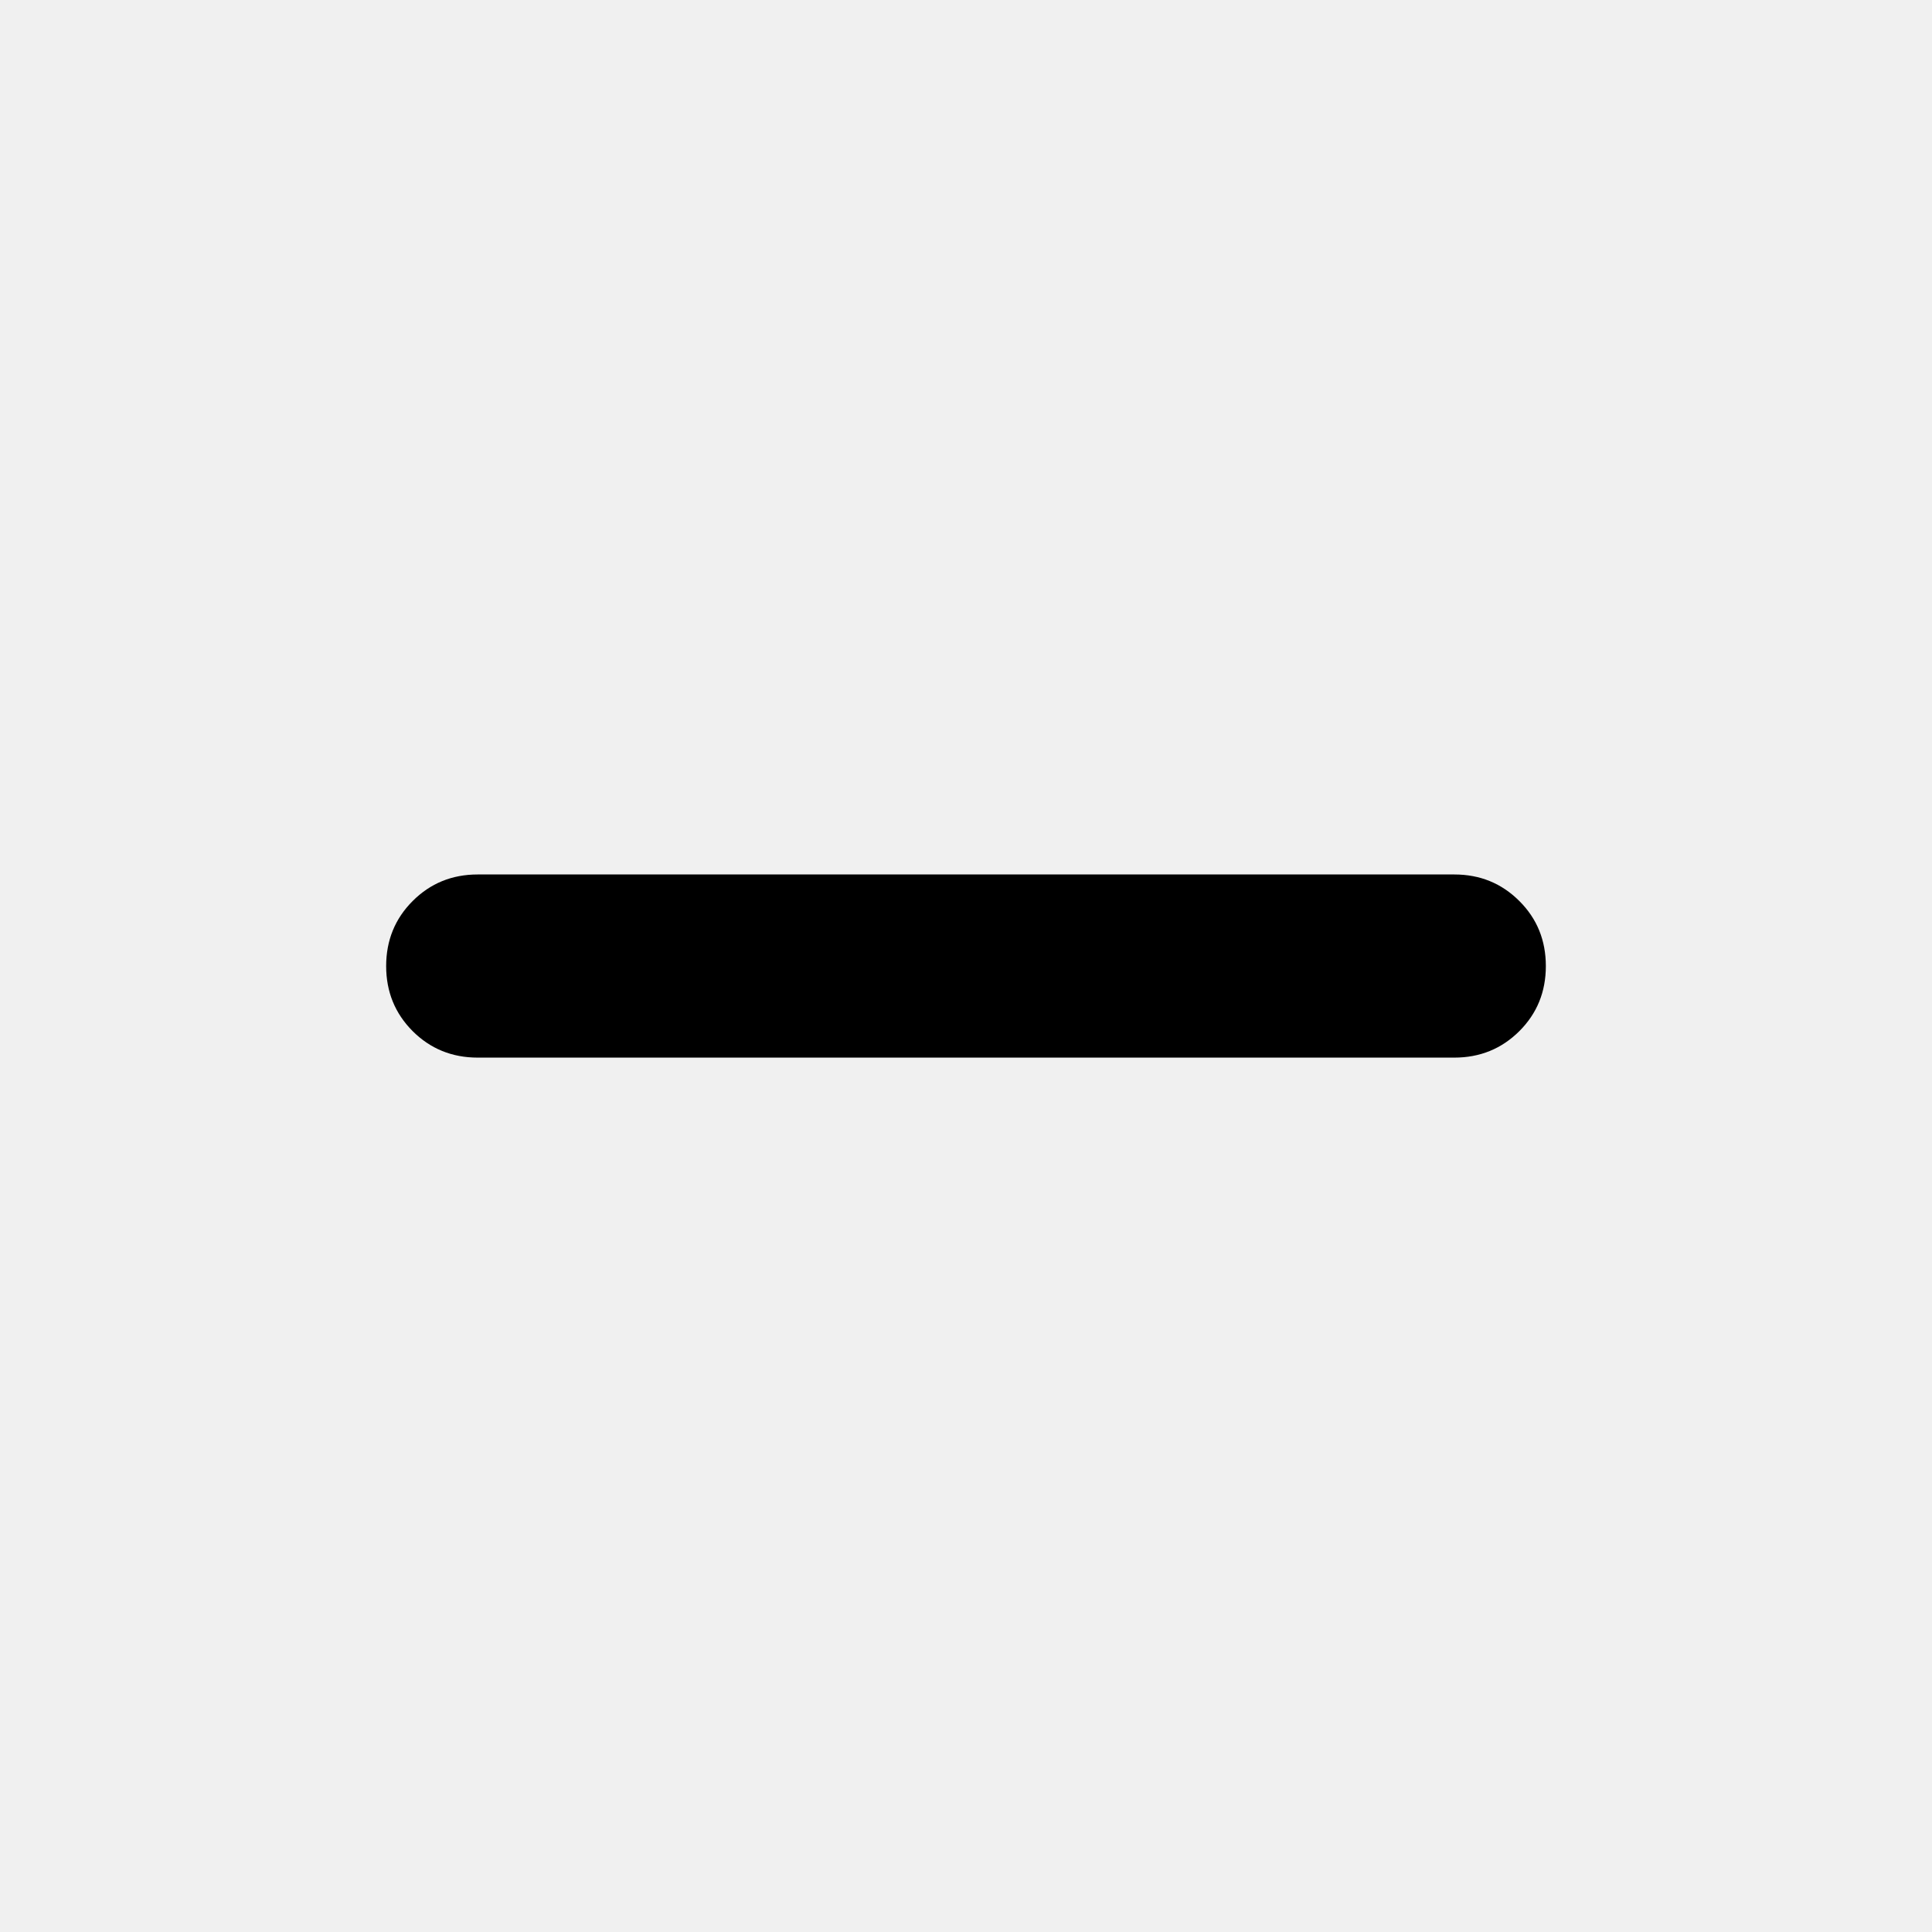
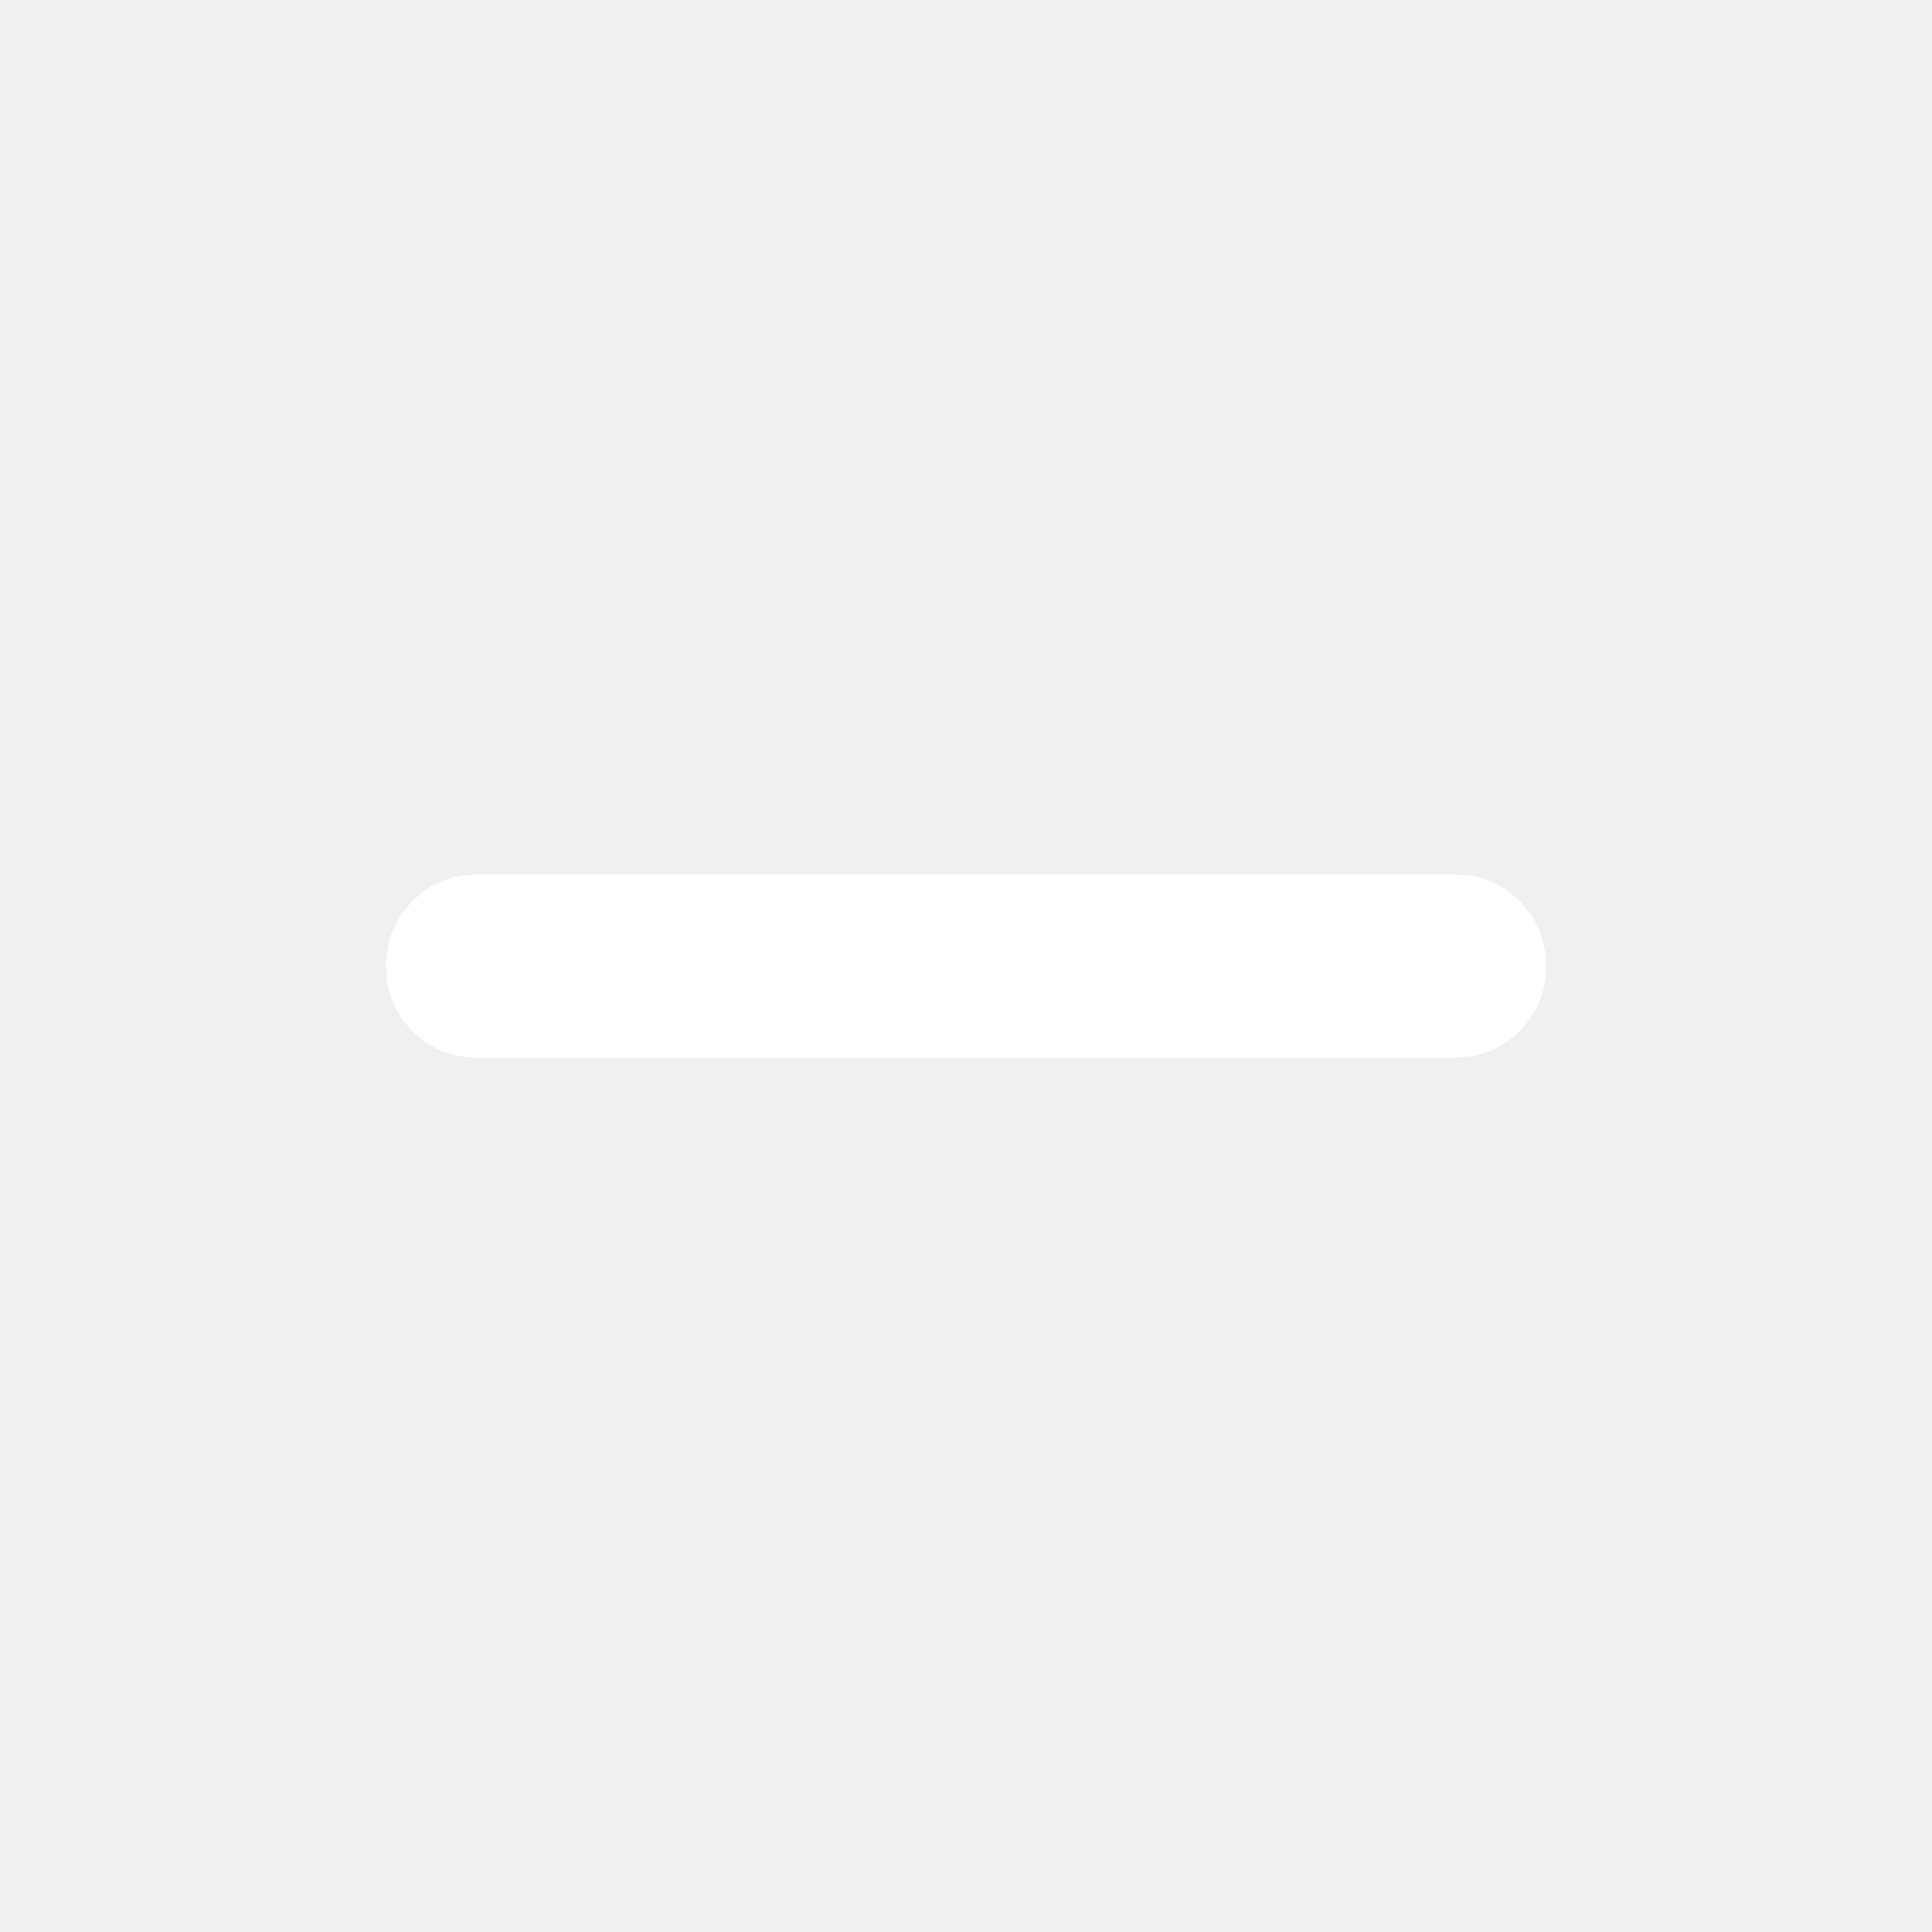
- <svg xmlns="http://www.w3.org/2000/svg" width="24" height="24" viewBox="0 0 24 24" fill="currentColor" class="group-open/menu:block hidden">
+ <svg xmlns="http://www.w3.org/2000/svg" width="24" height="24" viewBox="0 0 24 24" fill="#FFF" class="group-open/menu:block hidden">
  <g>
    <path d="M5.934 13.138C5.615 13.138 5.346 13.028 5.126 12.809C4.907 12.589 4.797 12.32 4.797 12.001C4.797 11.682 4.907 11.412 5.126 11.193C5.346 10.973 5.615 10.863 5.934 10.863H18.066C18.385 10.863 18.654 10.973 18.874 11.193C19.094 11.412 19.203 11.682 19.203 12.001C19.203 12.32 19.094 12.589 18.874 12.809C18.654 13.028 18.385 13.138 18.066 13.138H5.934Z" />
  </g>
</svg>
